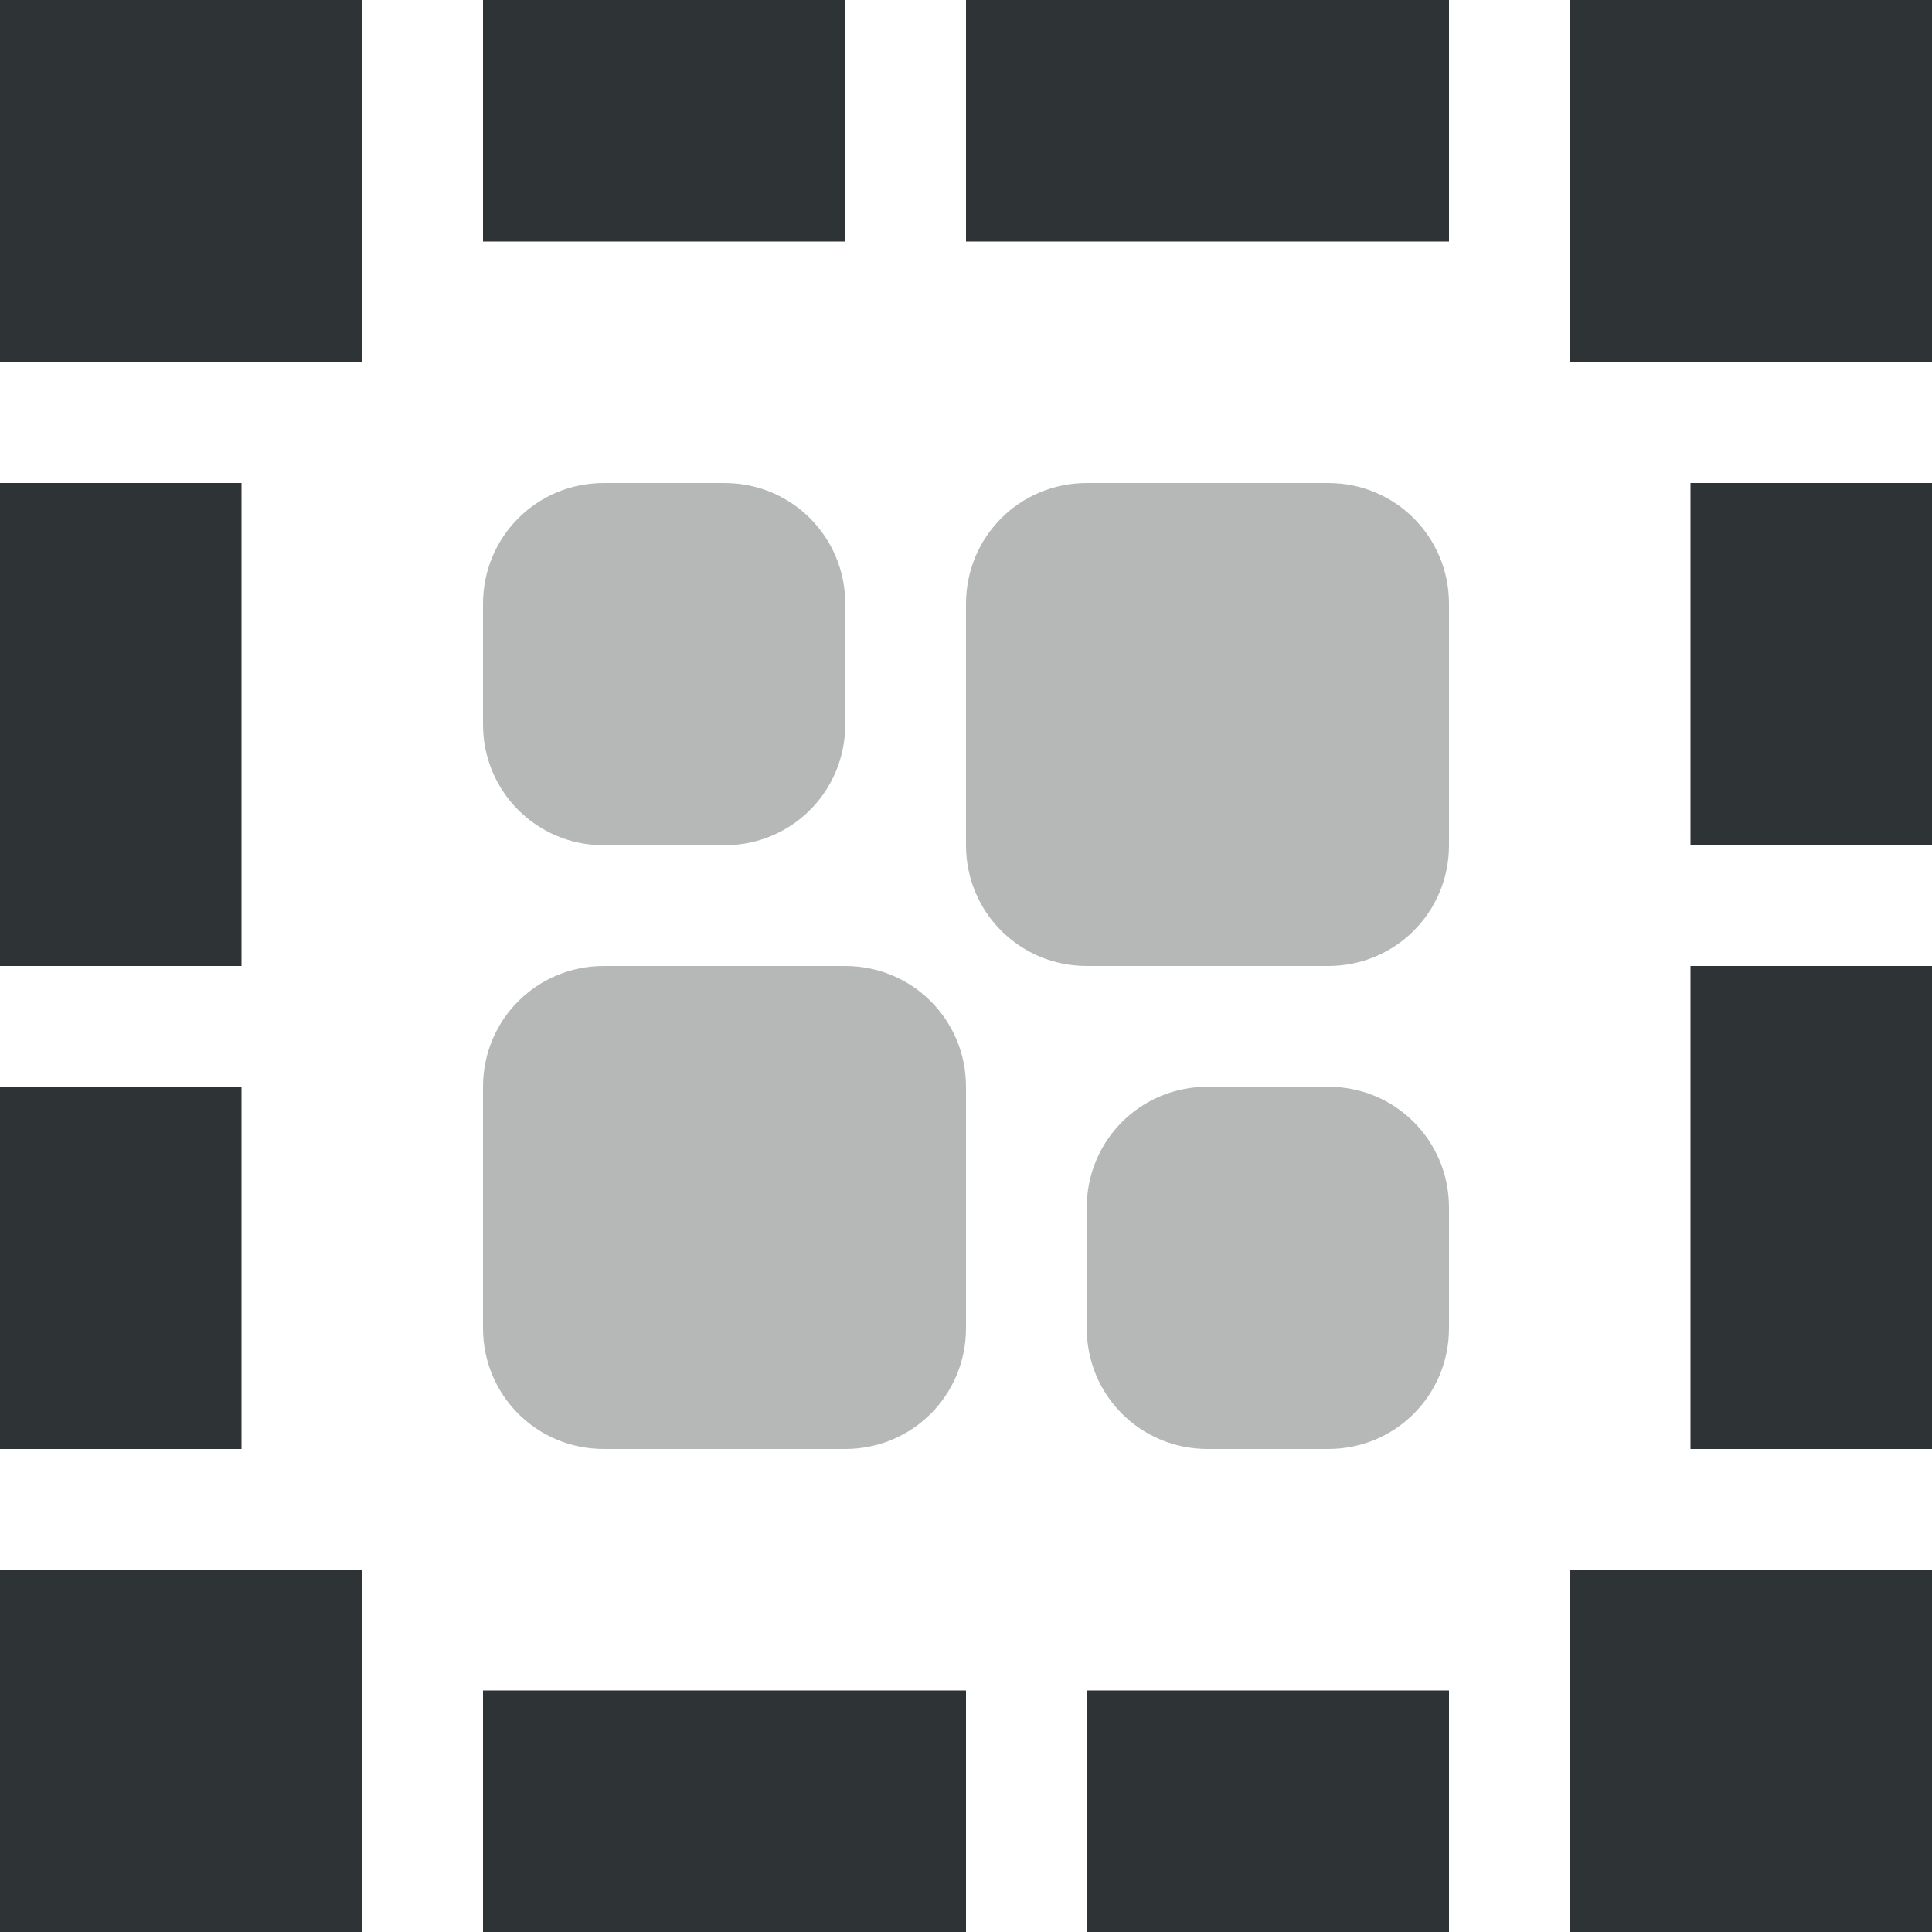
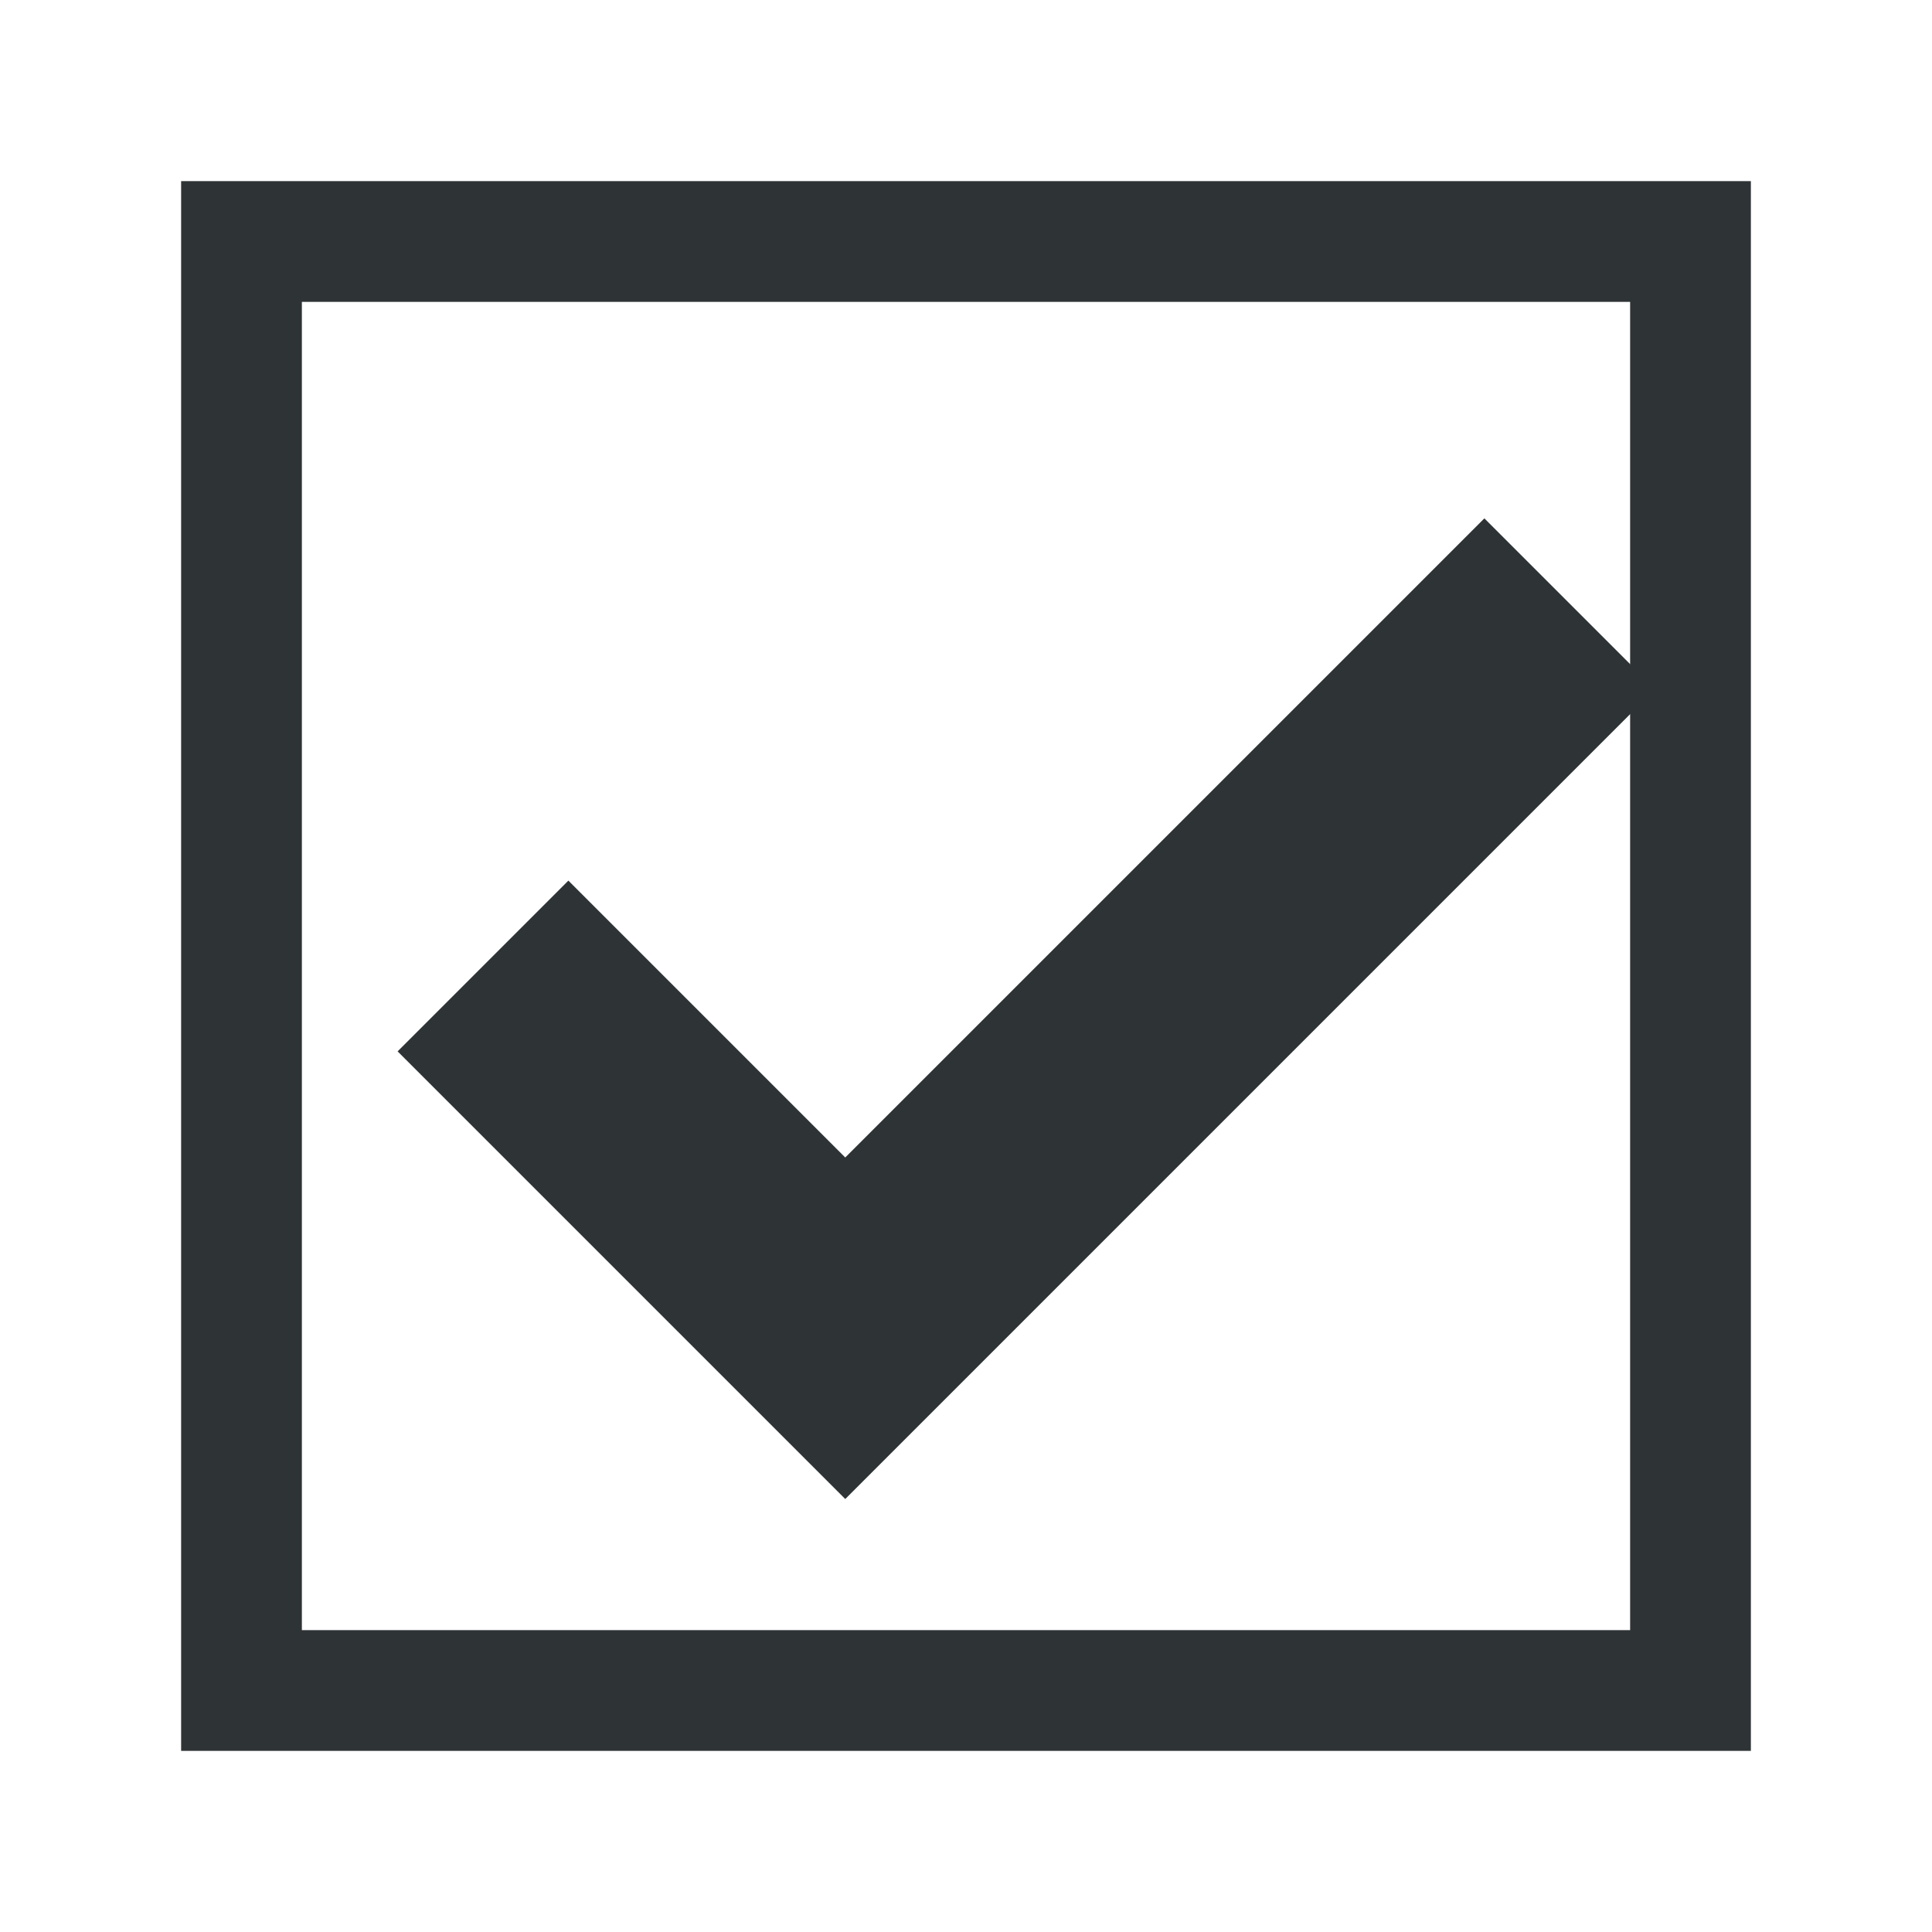
- <svg xmlns="http://www.w3.org/2000/svg" height="16px" viewBox="0 0 16 16" width="16px">
-   <g fill="#2e3436">
-     <path d="m 0 0 v 3 h 3 v -3 z m 4 0 v 2 h 3 v -2 z m 4 0 v 2 h 4 v -2 z m 5 0 v 3 h 3 v -3 z m -13 4 v 4 h 2 v -4 z m 14 0 v 3 h 2 v -3 z m 0 4 v 4 h 2 v -4 z m -14 1 v 3 h 2 v -3 z m 0 4 v 3 h 3 v -3 z m 13 0 v 3 h 3 v -3 z m -9 1 v 2 h 4 v -2 z m 5 0 v 2 h 3 v -2 z m 0 0" />
-     <path d="m 5 4 c -0.555 0 -1 0.445 -1 1 v 1 c 0 0.555 0.445 1 1 1 h 1 c 0.555 0 1 -0.445 1 -1 v -1 c 0 -0.555 -0.445 -1 -1 -1 z m 4 0 c -0.555 0 -1 0.445 -1 1 v 2 c 0 0.555 0.445 1 1 1 h 2 c 0.555 0 1 -0.445 1 -1 v -2 c 0 -0.555 -0.445 -1 -1 -1 z m -4 4 c -0.555 0 -1 0.445 -1 1 v 2 c 0 0.555 0.445 1 1 1 h 2 c 0.555 0 1 -0.445 1 -1 v -2 c 0 -0.555 -0.445 -1 -1 -1 z m 5 1 c -0.555 0 -1 0.445 -1 1 v 1 c 0 0.555 0.445 1 1 1 h 1 c 0.555 0 1 -0.445 1 -1 v -1 c 0 -0.555 -0.445 -1 -1 -1 z m 0 0" fill-opacity="0.349" />
-   </g>
+ <svg xmlns="http://www.w3.org/2000/svg" width="16" height="16" viewBox="0 0 16 16">
+   <rect x="2" y="2" width="12" height="12" stroke="#2e3436" stroke-width="1" fill="none" />
+   <path d="M4 8l3 3l6-6" stroke="#2e3436" stroke-width="2" fill="none" />
</svg>
